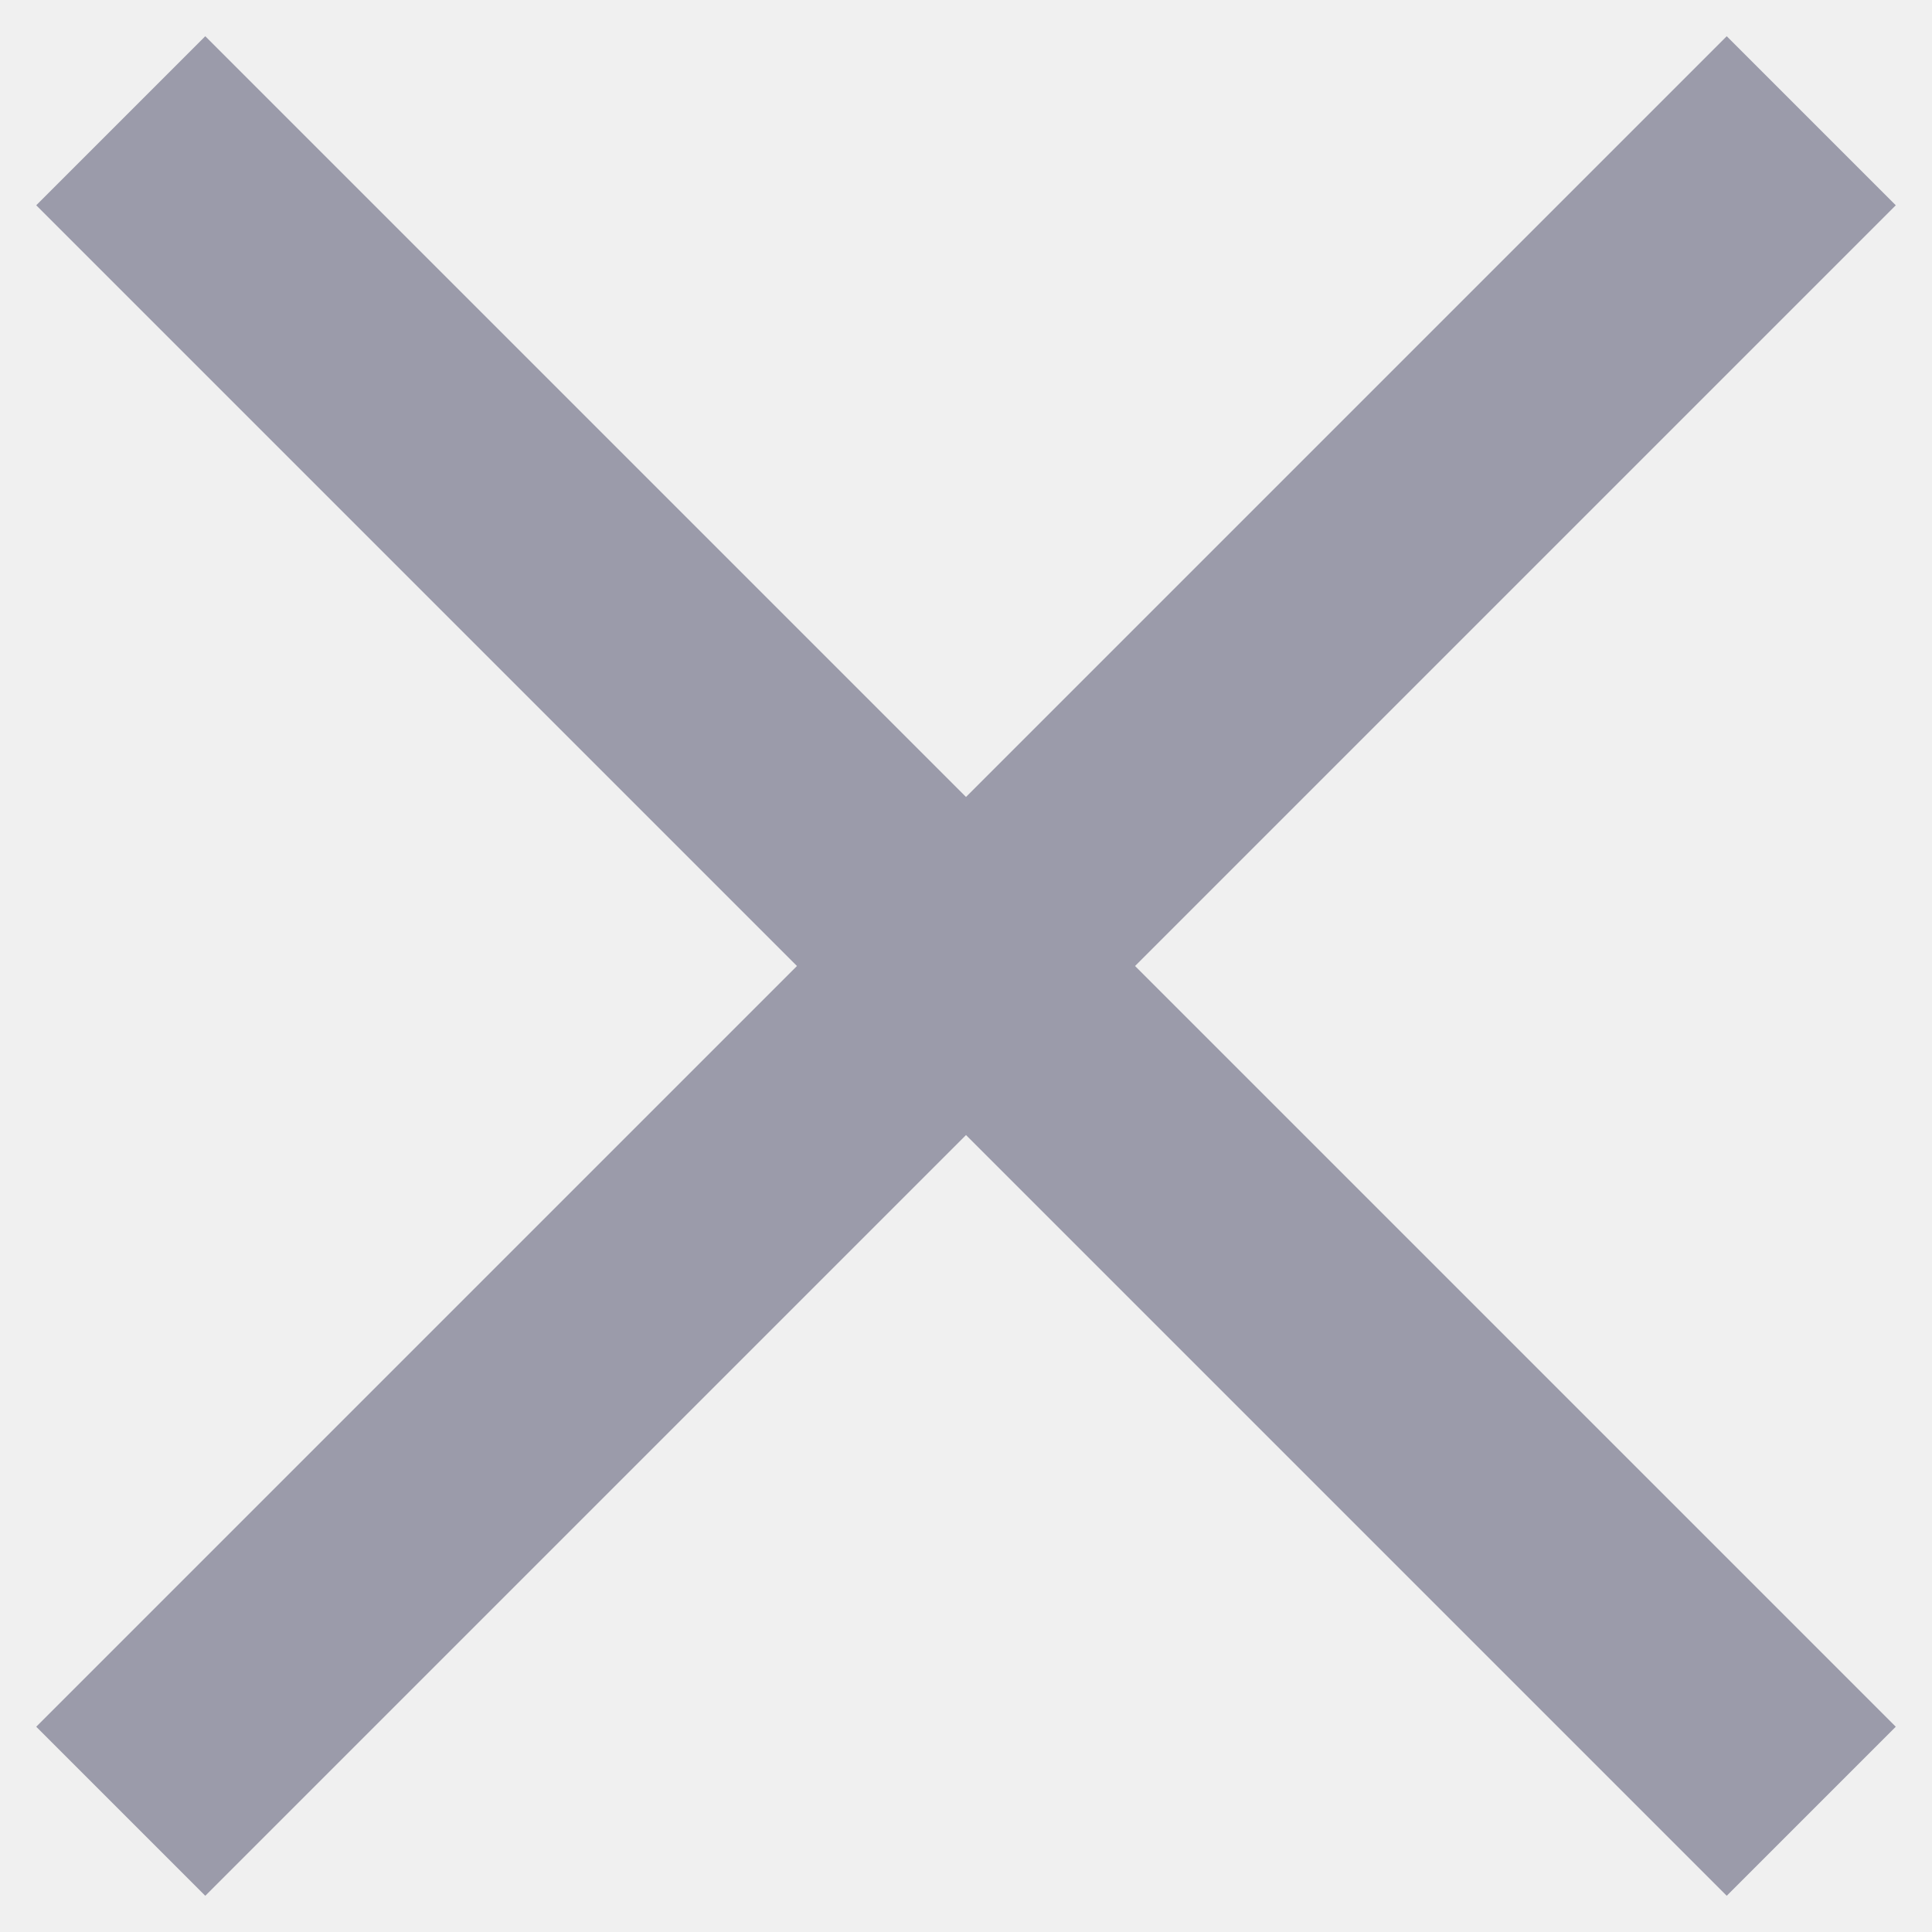
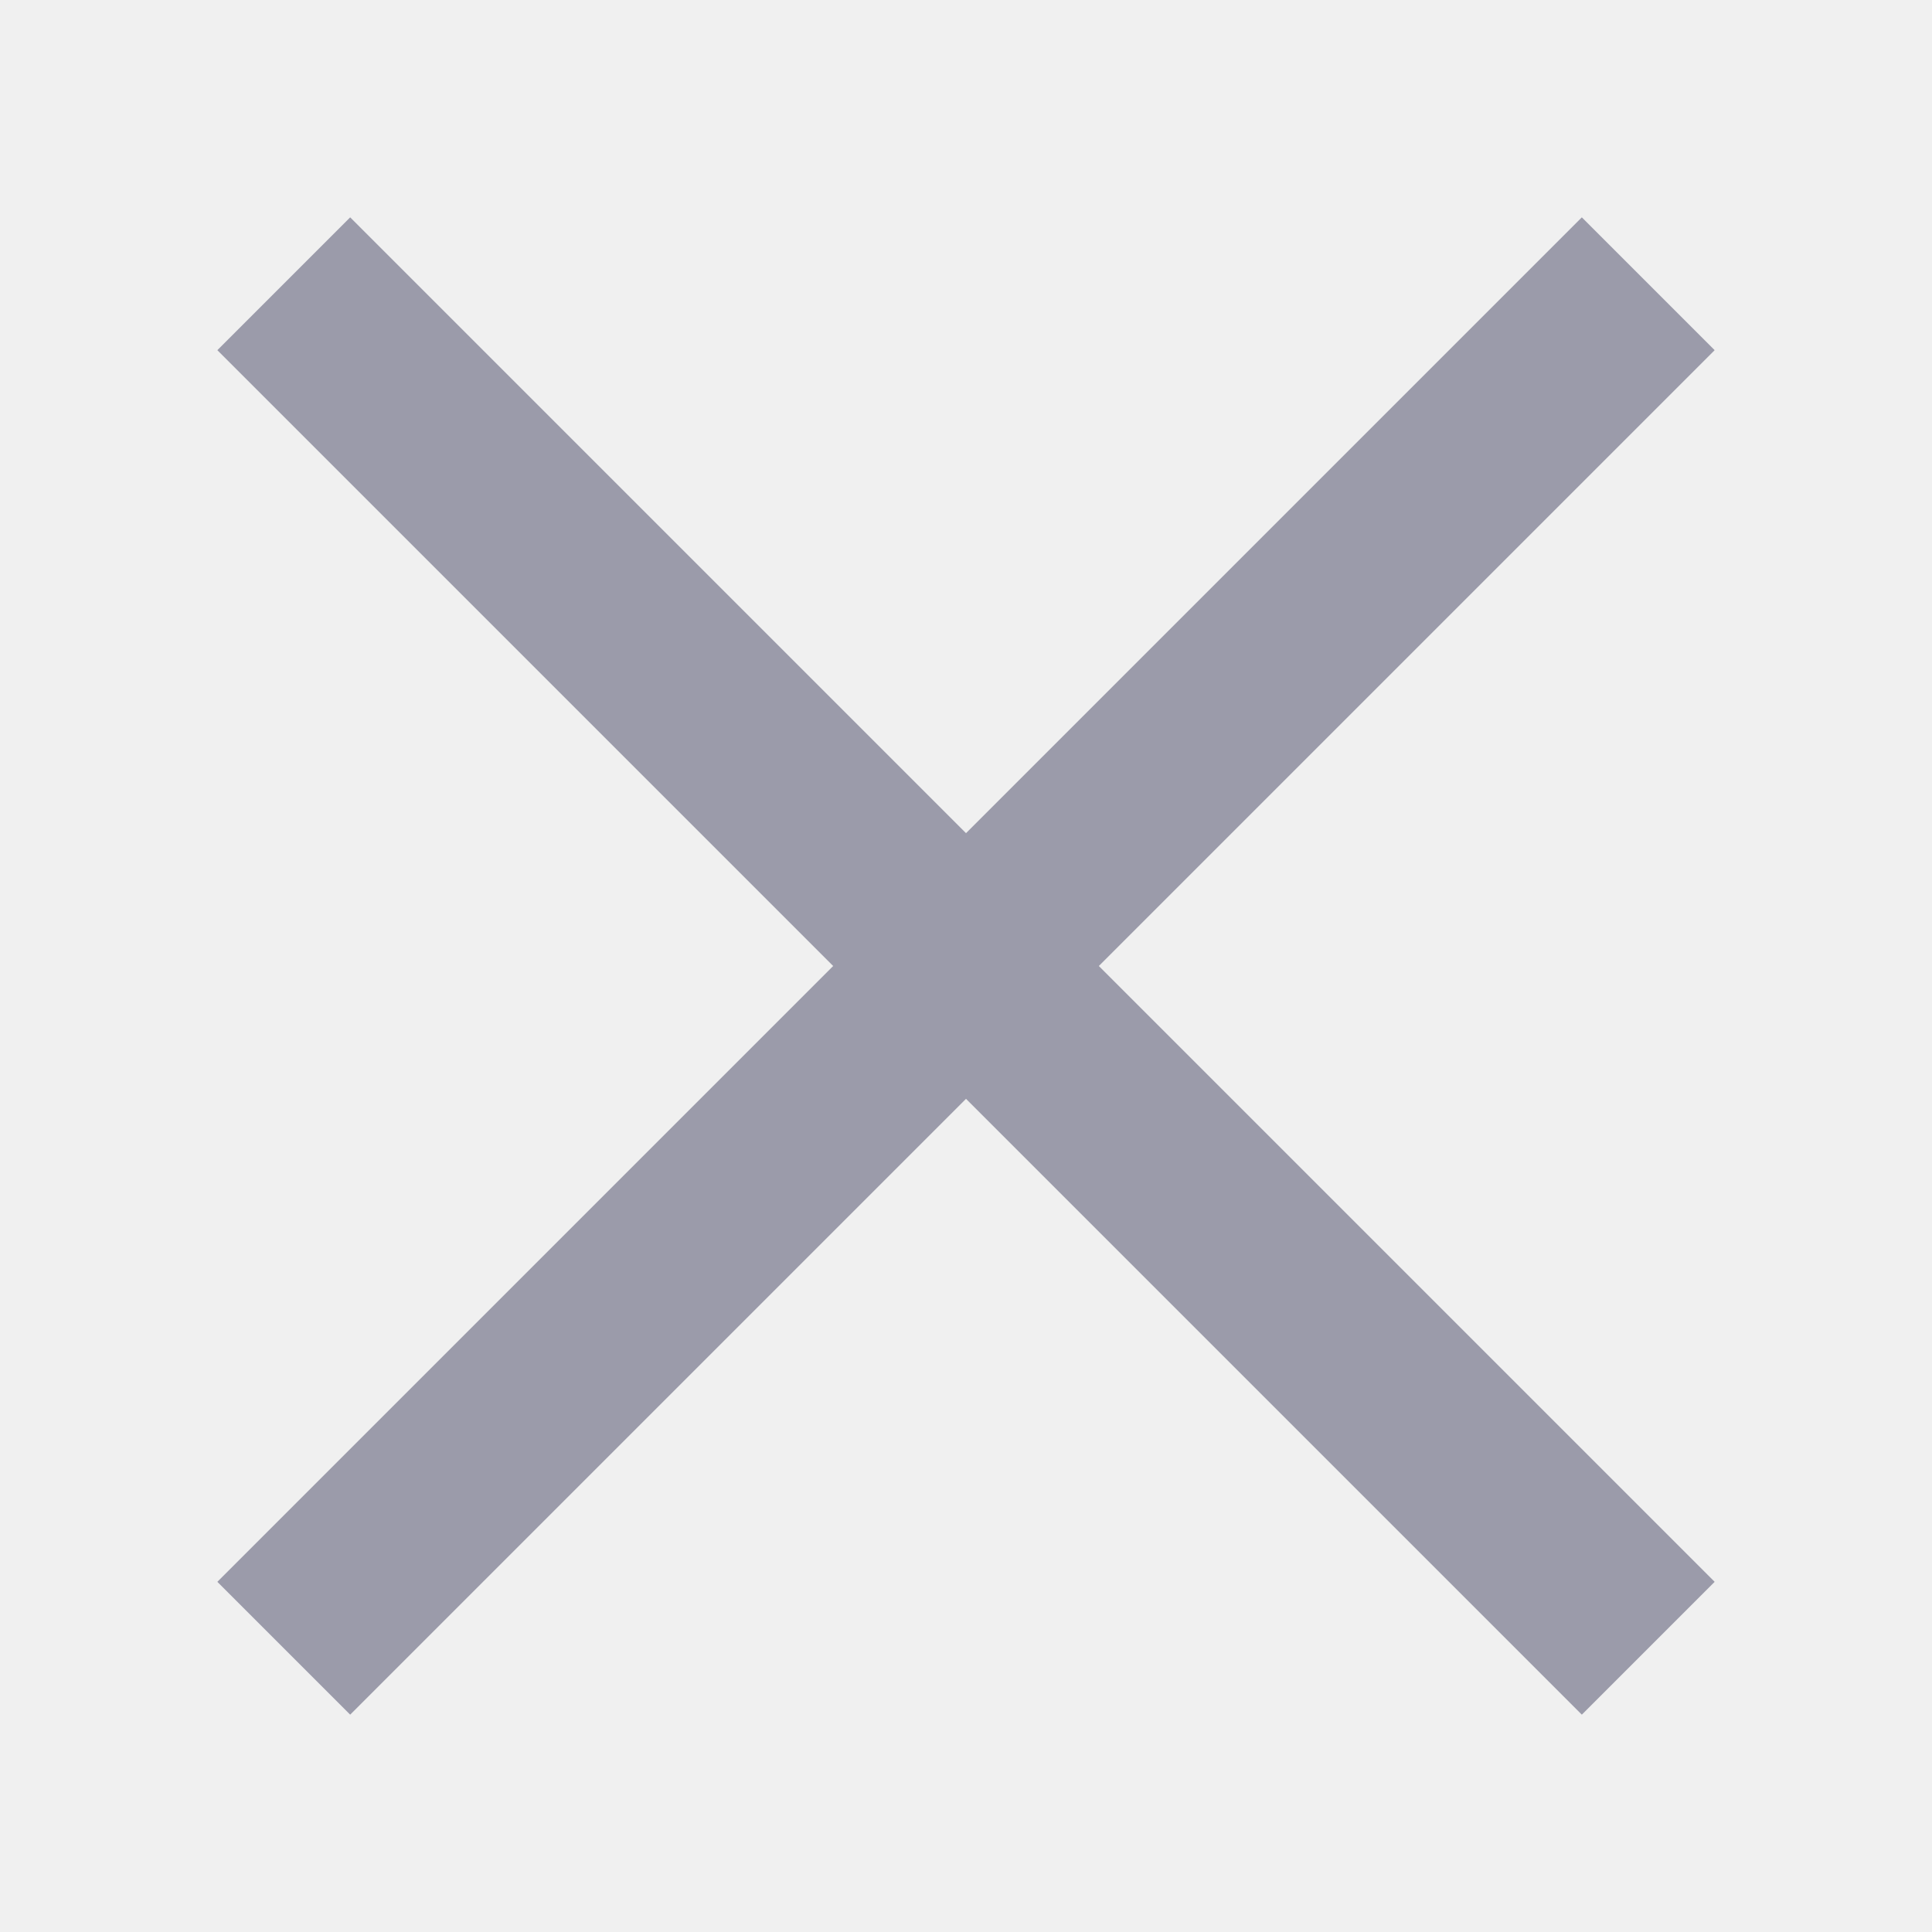
- <svg xmlns="http://www.w3.org/2000/svg" version="1.1" id="Ebene_1" x="0px" y="0px" viewBox="0 0 16 16" style="enable-background:new 0 0 16 16;" xml:space="preserve">
+ <svg xmlns="http://www.w3.org/2000/svg" version="1.1" x="0px" y="0px" viewBox="0 0 16 16" style="enable-background:new 0 0 16 16;" xml:space="preserve">
  <style type="text/css">
- 	.st0{fill:none;}
- 	.st1{fill:#9B9BAA;}
+ 	.st0{display:none;}
+ 	.st1{display:inline;opacity:0.2;fill:#FF0000;}
+ 	.st2{fill:#9B9BAA;}
+ 	.st3{fill:#CECED9;}
+ 	.st4{fill:#9B9BAA;}
+ 	.st5{fill:#5EA343;}
+ 	.st6{fill:#7F7FBB;}
+ 	.st7{opacity:0.2;fill:none;}
+ 	.st8{fill:#E63A3F;}
+ 	.st9{fill:#FFFFFF;}
+ 	.st10{fill:#FAFAFA;}
+ 	.st11{fill:none;stroke:#7F7FBB;stroke-width:2;stroke-linecap:round;stroke-miterlimit:10;}
+ 	.st12{fill:none;stroke:#9B9BAA;stroke-width:2;stroke-linecap:round;stroke-miterlimit:10;}
+ 	.st13{fill:#CBEBC1;}
+ 	.st14{fill:#38396D;}
+ 	.st15{fill:#EDEDF2;}
+ 	.st16{fill:url(#SVGID_1_);}
+ 	.st17{fill:url(#SVGID_2_);}
+ 	.st18{fill:url(#SVGID_3_);}
+ 	.st19{fill:url(#SVGID_4_);}
+ 	.st20{fill:none;stroke:#9B9BAA;stroke-width:1.895;stroke-miterlimit:10;}
+ 	.st21{fill:#CCCCCC;stroke:#CECED9;stroke-miterlimit:10;}
+ 	.st22{fill:none;stroke:#CECED9;stroke-width:1.673;stroke-linecap:round;stroke-miterlimit:10;}
+ 	.st23{fill:#E1E1E5;}
+ 	.st24{fill:#82828F;}
+ 	.st25{fill:#39396D;}
+ 	.st26{fill:url(#SVGID_5_);}
+ 	.st27{fill:#2B2B5B;}
+ 	.st28{fill:url(#SVGID_6_);}
+ 	.st29{fill:url(#SVGID_7_);}
+ 	.st30{fill:#201F43;}
+ 	.st31{opacity:0.3;fill:#9B9BAA;}
+ 	.st32{opacity:0.7;fill:#9B9BAA;}
+ 	.st33{opacity:0.5;fill:#9B9BAA;}
+ 	.st34{opacity:0.9;fill:#9B9BAA;}
+ 	.st35{opacity:0.6;fill:#9B9BAA;}
+ 	.st36{opacity:0.4;fill:#9B9BAA;}
+ 	.st37{opacity:0.8;fill:#9B9BAA;}
+ 	.st38{opacity:0.3;fill:#FFFFFF;}
+ 	.st39{opacity:0.7;fill:#FFFFFF;}
+ 	.st40{opacity:0.5;fill:#FFFFFF;}
+ 	.st41{opacity:0.9;fill:#FFFFFF;}
+ 	.st42{opacity:0.6;fill:#FFFFFF;}
+ 	.st43{opacity:0.4;fill:#FFFFFF;}
+ 	.st44{opacity:0.8;fill:#FFFFFF;}
+ 	.st45{fill:#7EB569;}
+ 	.st46{fill:url(#SVGID_8_);}
+ 	.st47{fill:url(#SVGID_9_);}
+ 	.st48{fill:url(#SVGID_10_);}
+ 	.st49{fill:url(#SVGID_11_);}
+ 	.st50{fill:none;stroke:#FFFFFF;stroke-miterlimit:10;}
+ 	.st51{fill:none;stroke:#9B9BAA;stroke-width:2;stroke-miterlimit:10;}
+ 	.st52{fill:none;stroke:#FFFFFF;stroke-width:3;stroke-miterlimit:10;}
+ 	.st53{fill:none;stroke:#9B9BAA;stroke-miterlimit:10;}
+ 	.st54{fill:#FFB300;}
+ 	.st55{fill:#4F4FBD;}
+ 	.st56{fill:#16162C;}
+ 	.st57{fill:#5C5C5C;}
+ 	.st58{fill:#575769;}
+ 	.st59{fill:#029B88;}
+ 	.st60{fill:#5D5D5D;}
+ 	.st61{fill:#616196;}
+ 	.st62{fill:#1E1E21;}
+ 	.st63{fill:#5858BF;}
+ 	.st64{fill:url(#SVGID_12_);}
+ 	.st65{fill:#2F3036;}
+ 	.st66{fill:#060708;}
+ 	.st67{fill:#DECA45;}
+ 	.st68{fill:#AA3636;}
+ 	.st69{opacity:0.5;}
+ 	.st70{fill:#616193;}
+ 	.st71{fill:none;stroke:#5EA343;stroke-width:6.053;stroke-miterlimit:10;}
+ 	.st72{opacity:0.1;fill:#E63A3F;}
+ 	.st73{fill:#B2B2BD;}
+ 	.st74{fill:#DFEDD9;}
+ 	.st75{fill:url(#SVGID_13_);}
+ 	.st76{fill:none;stroke:#9B9BAA;stroke-width:2;stroke-linecap:square;stroke-miterlimit:10;}
+ 	.st77{fill:url(#SVGID_14_);}
+ 	.st78{fill:url(#SVGID_15_);}
+ 	.st79{fill:url(#SVGID_16_);}
+ 	.st80{fill:url(#SVGID_17_);}
+ 	.st81{fill:#ABABD4;}
+ 	.st82{fill:#474763;}
+ 	.st83{fill:none;stroke:#39396D;stroke-width:2;stroke-miterlimit:10;}
+ 	.st84{fill:#BFBFDE;}
+ 	.st85{fill:none;stroke:#39396D;stroke-width:1.5;stroke-miterlimit:10;}
+ 	.st86{fill:#939393;}
+ 	.st87{fill:#7F7FBB;stroke:#39396D;stroke-width:2;stroke-miterlimit:10;}
+ 	.st88{display:inline;fill:none;stroke:#FF00FF;stroke-miterlimit:10;}
</style>
-   <g id="Ebene_2_1_">
-     <g id="Platzhalter">
-       <rect y="0" class="st0" width="16" height="16" />
-     </g>
-     <g id="Ebene_1-2">
-       <polygon class="st1" points="15.7,1.7 14.3,0.3 8,6.6 1.7,0.3 0.3,1.7 6.6,8 0.3,14.3 1.7,15.7 8,9.4 14.3,15.7 15.7,14.3 9.4,8       " />
-     </g>
+   <g id="background" class="st0">
+ </g>
+   <g id="Icons">
+     <polygon class="st2" points="2.9,1.8 1.8,2.9 6.9,8 1.8,13.1 2.9,14.2 8,9.1 13.1,14.2 14.2,13.1 9.1,8 14.2,2.9 13.1,1.8 8,6.9     " />
+   </g>
+   <g id="Export" class="st0">
+     <rect x="-9.5" y="-45.5" class="st88" width="35" height="72" />
  </g>
</svg>
